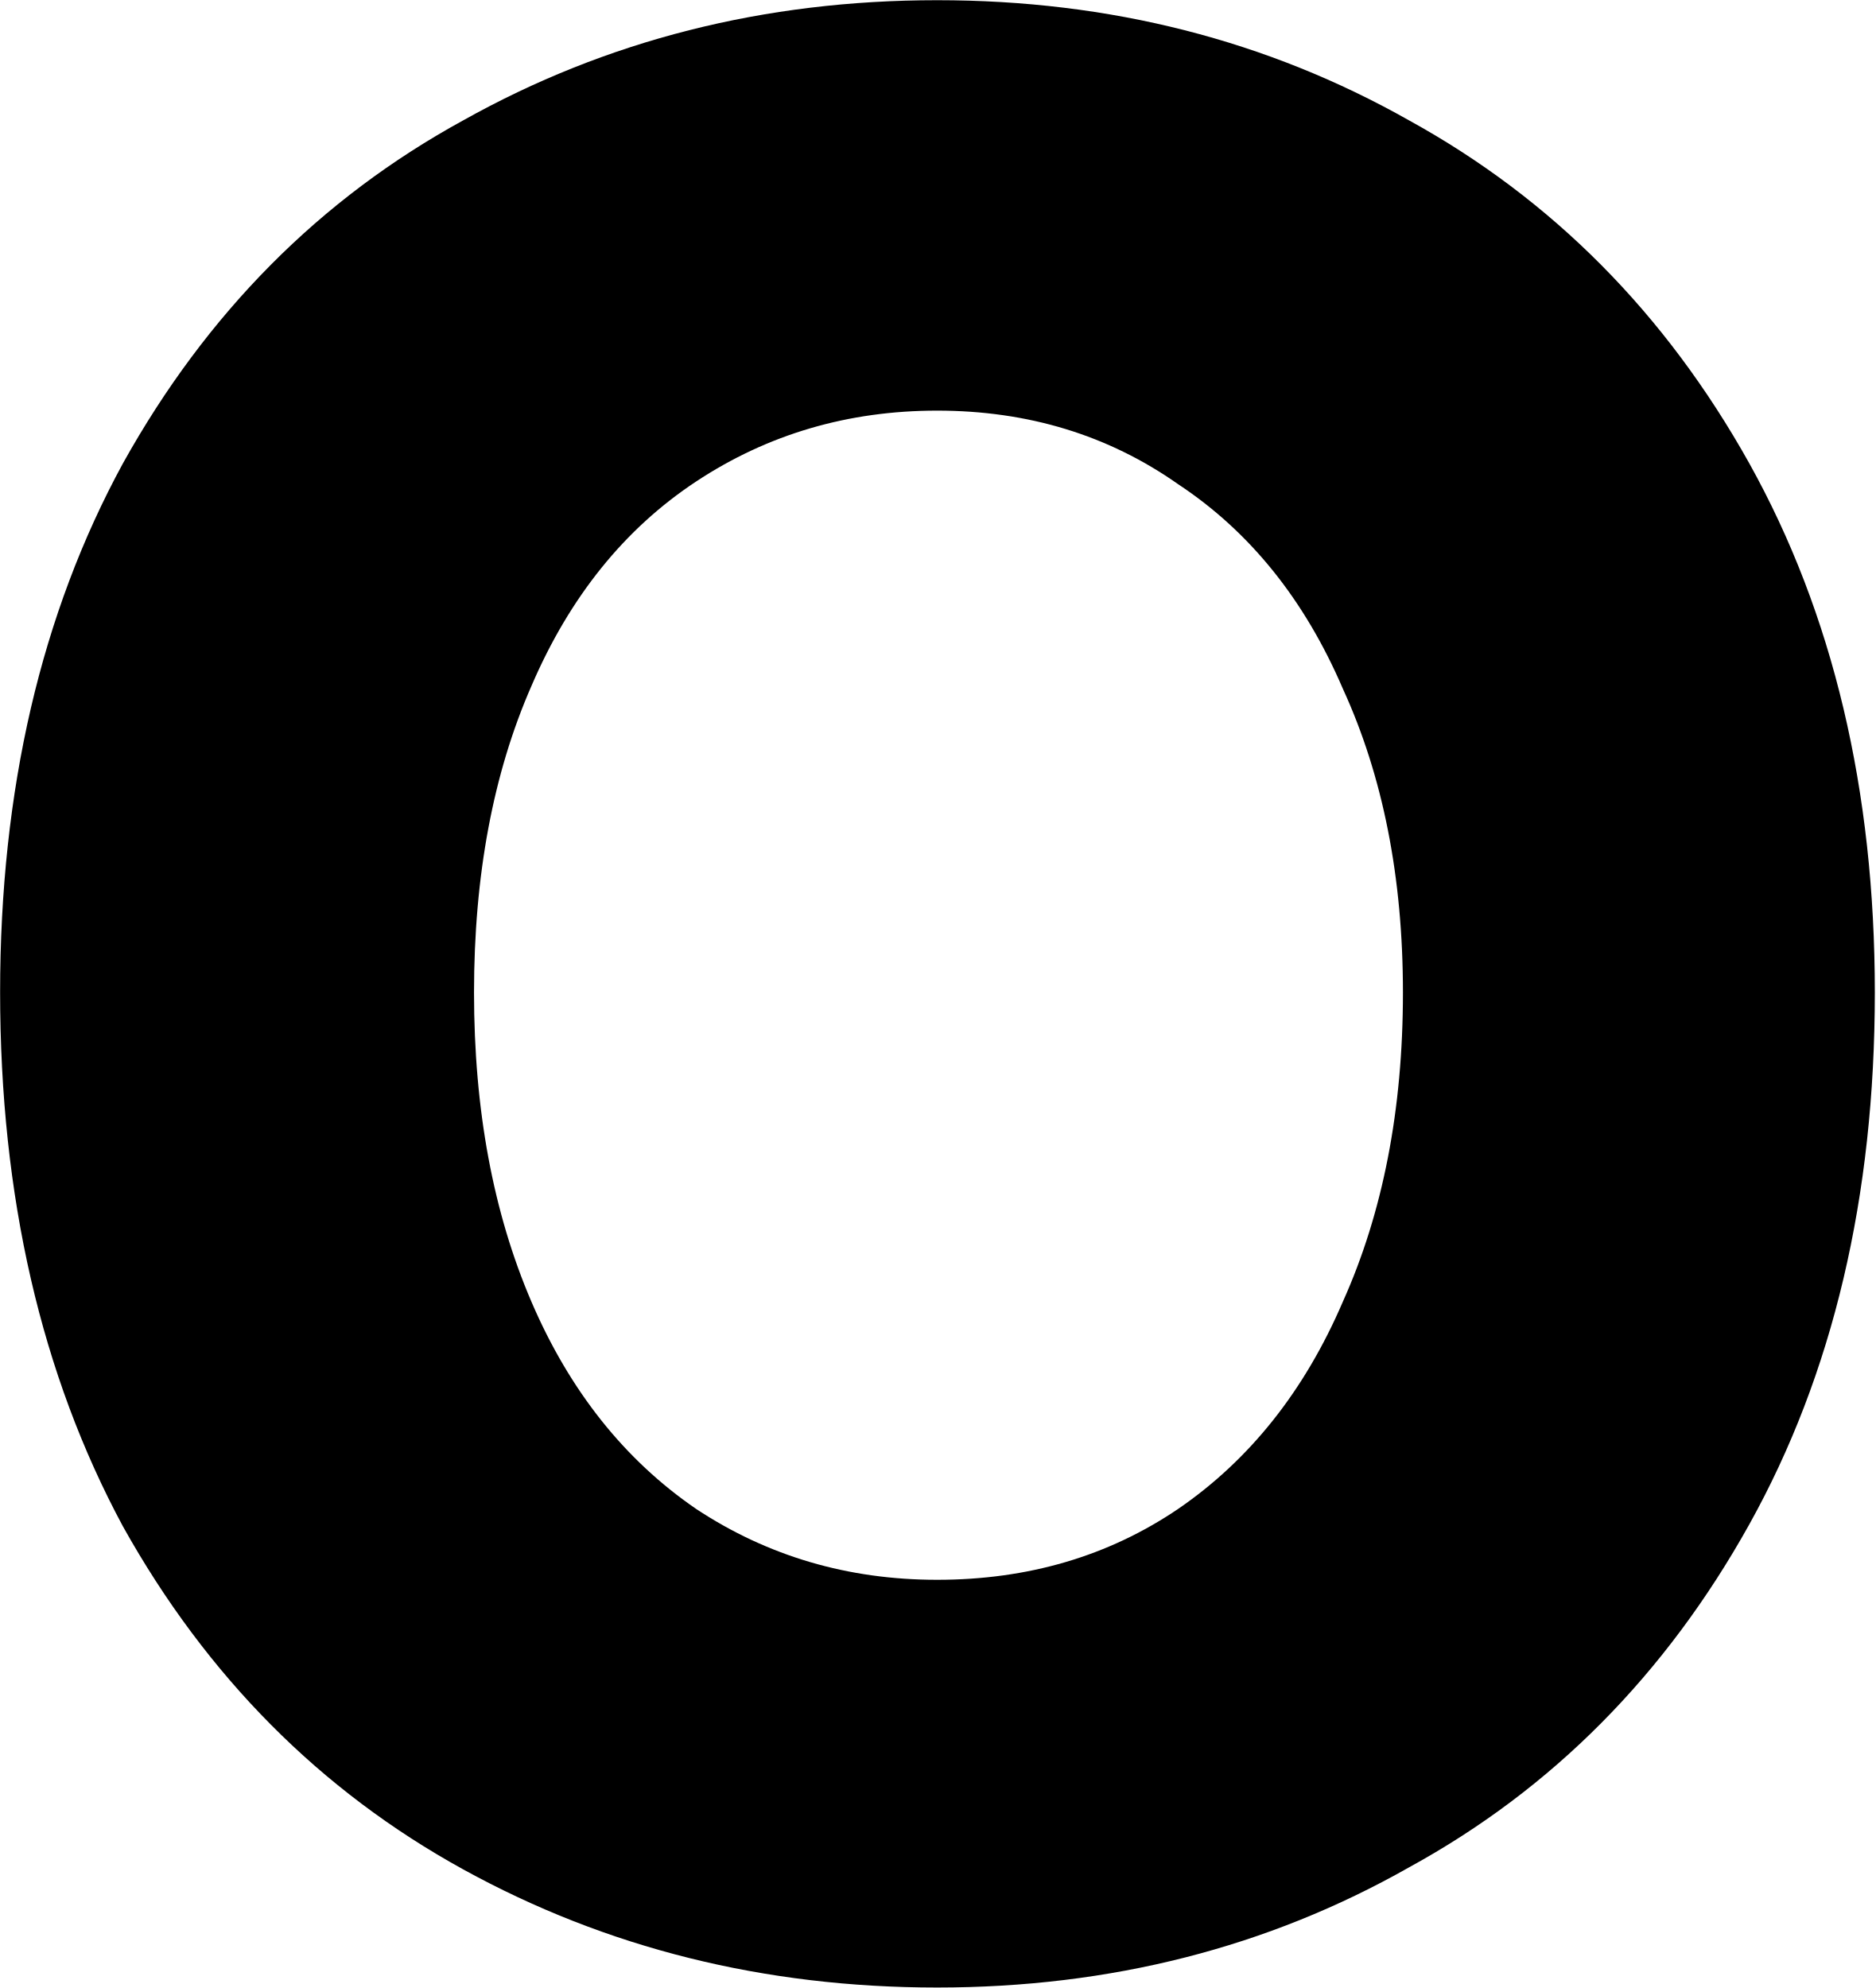
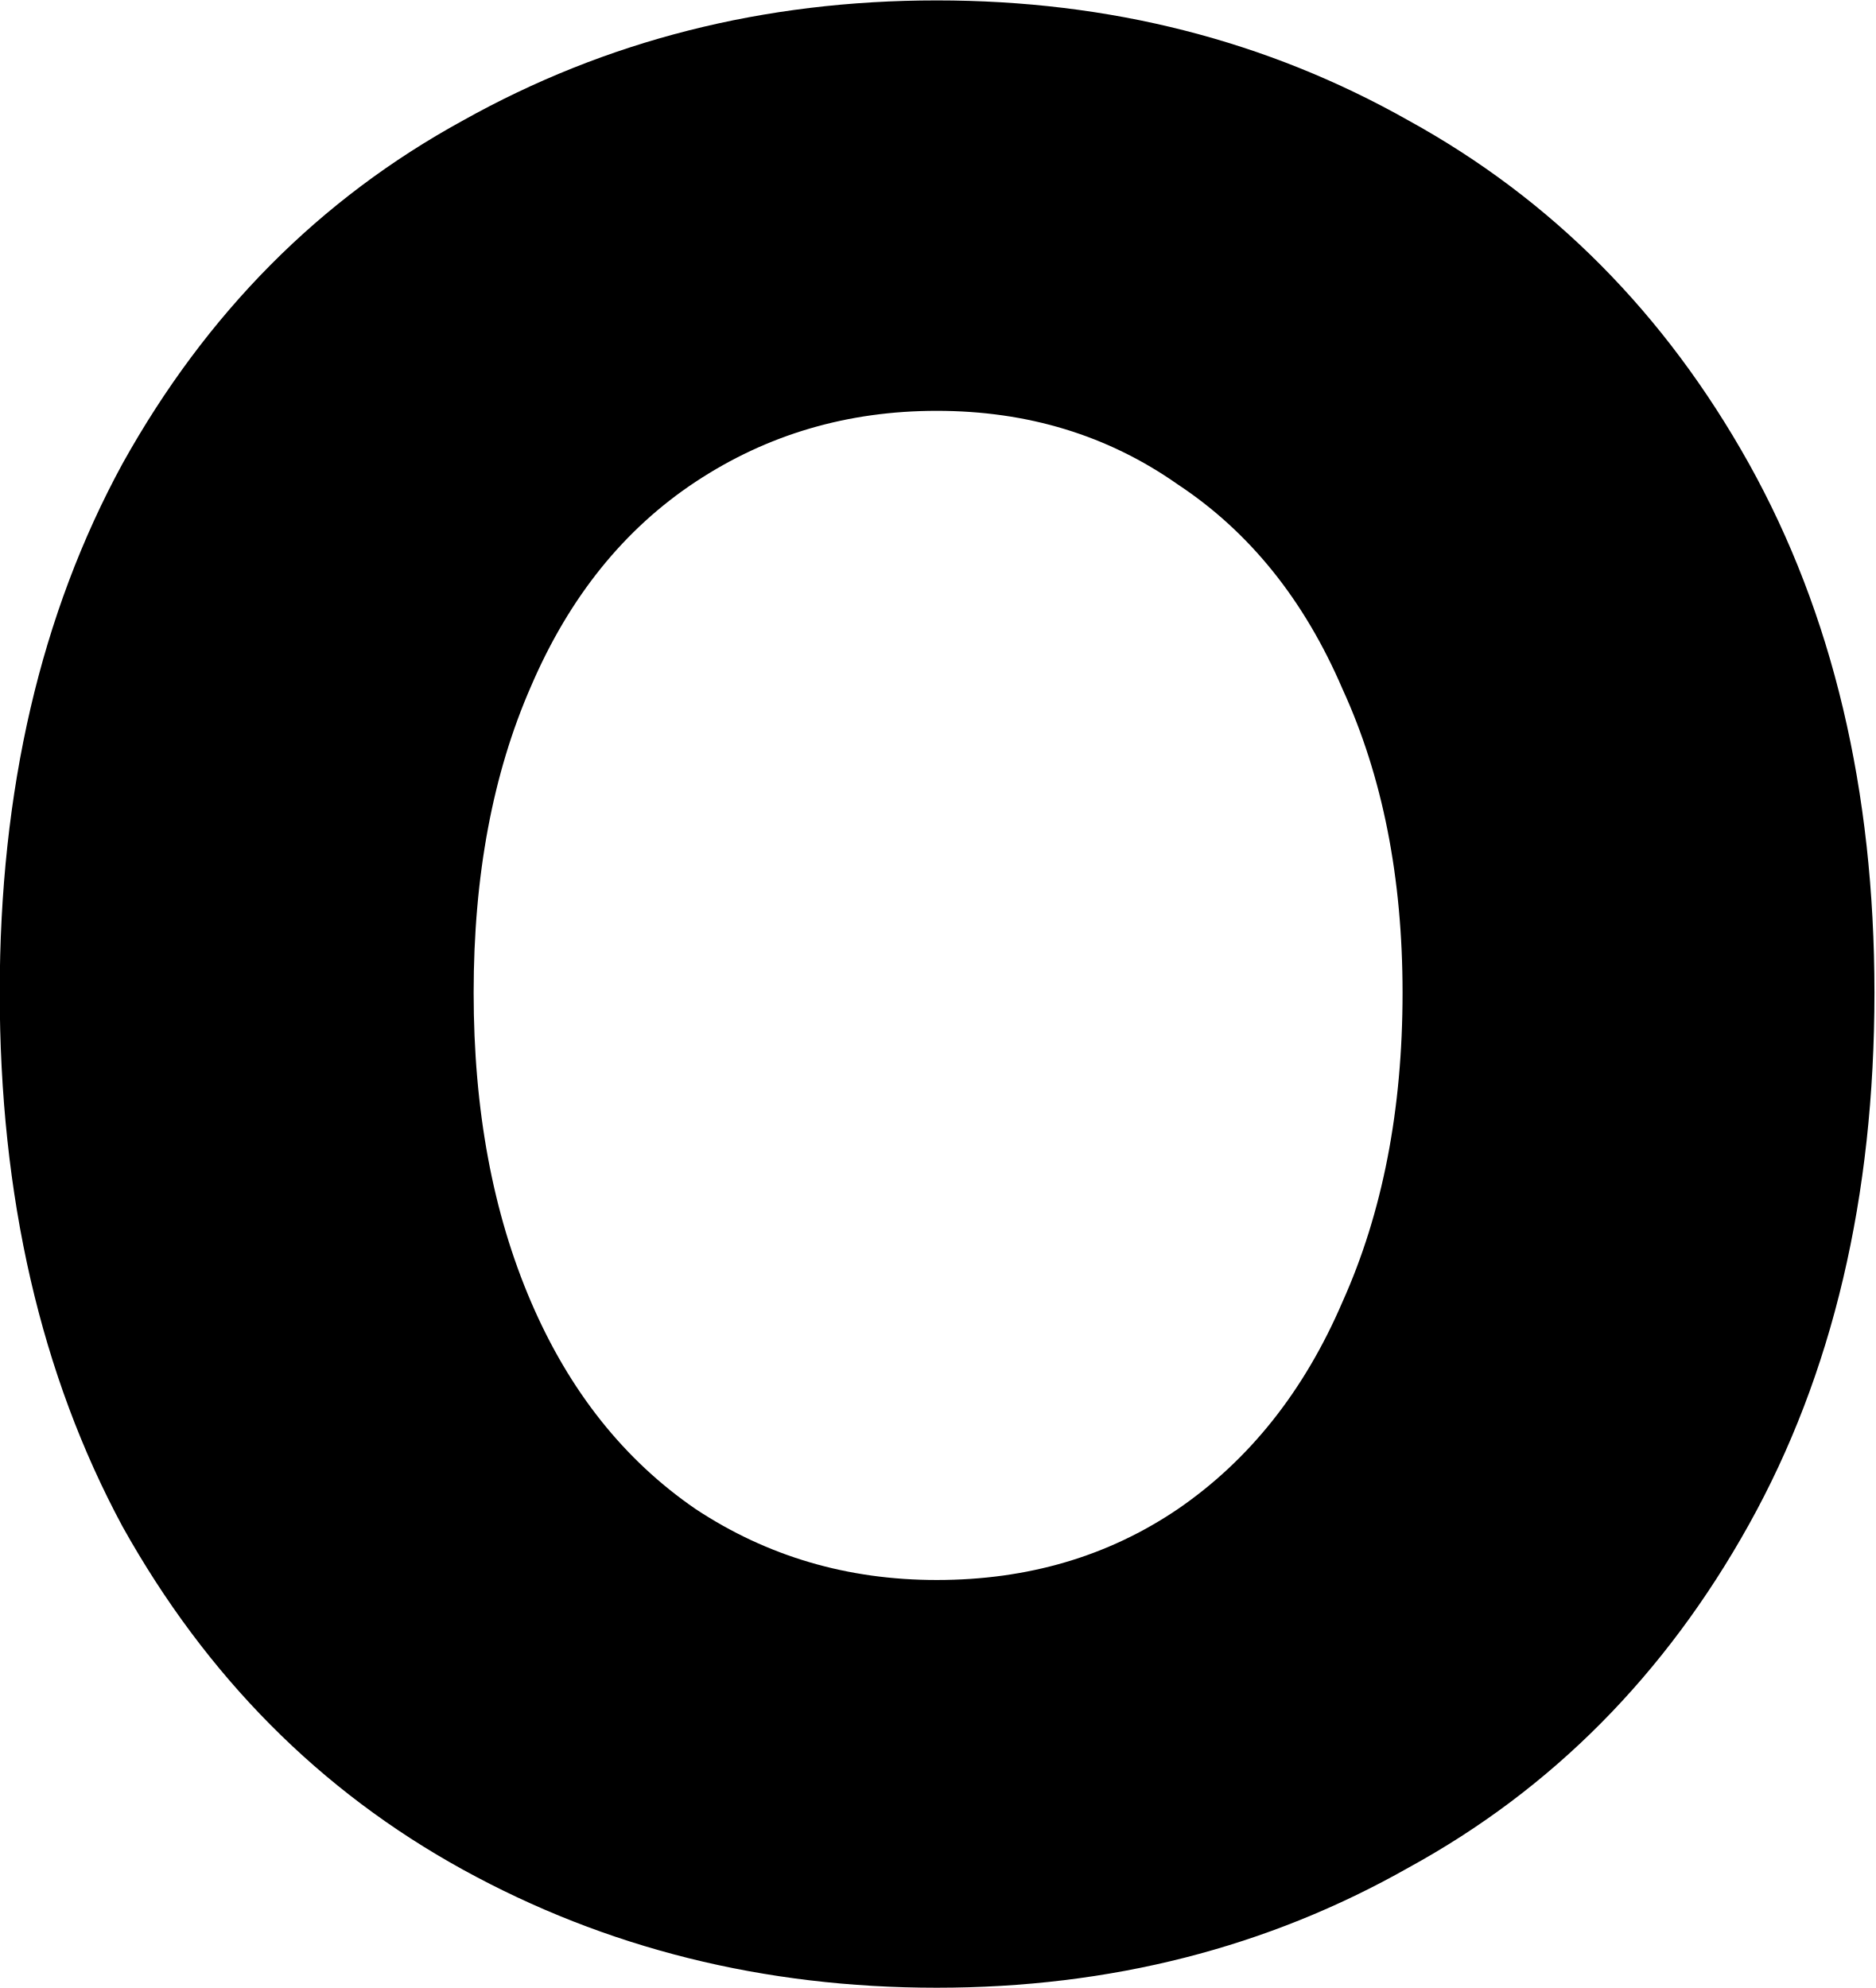
<svg xmlns="http://www.w3.org/2000/svg" width="2.778mm" height="2.945mm" viewBox="0 0 2.778 2.945" version="1.1" id="svg1">
  <defs id="defs1" />
-   <g id="layer1" transform="translate(-62.77984,-140.1107)">
+   <g id="layer1" transform="translate(-65.8394,-158.7484)">
    <text xml:space="preserve" style="font-style:normal;font-variant:normal;font-weight:bold;font-stretch:normal;font-size:3.528px;line-height:0.9;font-family:'HarmonyOS Sans';-inkscape-font-specification:'HarmonyOS Sans Bold';text-align:center;text-decoration-color:#000000;letter-spacing:0.079px;writing-mode:lr-tb;direction:ltr;text-anchor:middle;fill:#000000;stroke-width:0.265" x="68.658" y="148.461" id="text1">
      <tspan id="tspan1" style="stroke-width:0.265" x="68.658" y="148.461" />
    </text>
-     <g id="text2" style="font-weight:bold;font-size:3.881px;line-height:0.9;font-family:'Liberation Serif';-inkscape-font-specification:'Liberation Serif Bold';text-align:center;letter-spacing:0.079px;text-anchor:middle;stroke-width:0.265" aria-label="&#10;*&#10;8">
-       <path d="m 62.78,141.581 q 0,-0.45 0.182,-0.784 0.186,-0.334 0.504,-0.508 0.318,-0.178 0.702,-0.178 0.384,0 0.699,0.178 0.318,0.175 0.504,0.508 0.186,0.334 0.186,0.784 0,0.454 -0.186,0.788 -0.186,0.334 -0.504,0.508 -0.314,0.178 -0.699,0.178 -0.384,0 -0.702,-0.175 -0.318,-0.175 -0.504,-0.508 -0.182,-0.338 -0.182,-0.792 z m 0.702,0 q 0,0.26 0.085,0.458 0.085,0.198 0.244,0.307 0.159,0.105 0.357,0.105 0.202,0 0.357,-0.105 0.159,-0.109 0.244,-0.307 0.089,-0.198 0.089,-0.458 0,-0.256 -0.089,-0.45 -0.085,-0.198 -0.244,-0.303 -0.155,-0.109 -0.357,-0.109 -0.198,0 -0.357,0.105 -0.159,0.105 -0.244,0.303 -0.085,0.194 -0.085,0.454 z" id="text3" style="font-weight:900;font-family:'HarmonyOS Sans';-inkscape-font-specification:'HarmonyOS Sans Heavy';stroke-width:0.07" aria-label="O" />
-     </g>
+     <path d="m 65.839,160.219 q 0,-0.45 0.182,-0.784 0.186,-0.334 0.504,-0.508 0.318,-0.178 0.702,-0.178 0.384,0 0.699,0.178 0.318,0.175 0.504,0.508 0.186,0.334 0.186,0.784 0,0.454 -0.186,0.788 -0.186,0.334 -0.504,0.508 -0.314,0.178 -0.699,0.178 -0.384,0 -0.702,-0.175 -0.318,-0.175 -0.504,-0.508 -0.182,-0.338 -0.182,-0.792 z m 0.702,0 q 0,0.26 0.085,0.458 0.085,0.198 0.244,0.307 0.159,0.105 0.357,0.105 0.202,0 0.357,-0.105 0.159,-0.109 0.244,-0.307 0.089,-0.198 0.089,-0.458 0,-0.256 -0.089,-0.45 -0.085,-0.198 -0.244,-0.303 -0.155,-0.109 -0.357,-0.109 -0.198,0 -0.357,0.105 -0.159,0.105 -0.244,0.303 -0.085,0.194 -0.085,0.454 z" id="text2" style="font-weight:900;font-size:3.881px;line-height:0.9;font-family:'HarmonyOS Sans';-inkscape-font-specification:'HarmonyOS Sans Heavy';text-align:center;letter-spacing:0.061px;text-anchor:middle;stroke-width:0.265" aria-label="O" />
  </g>
</svg>
